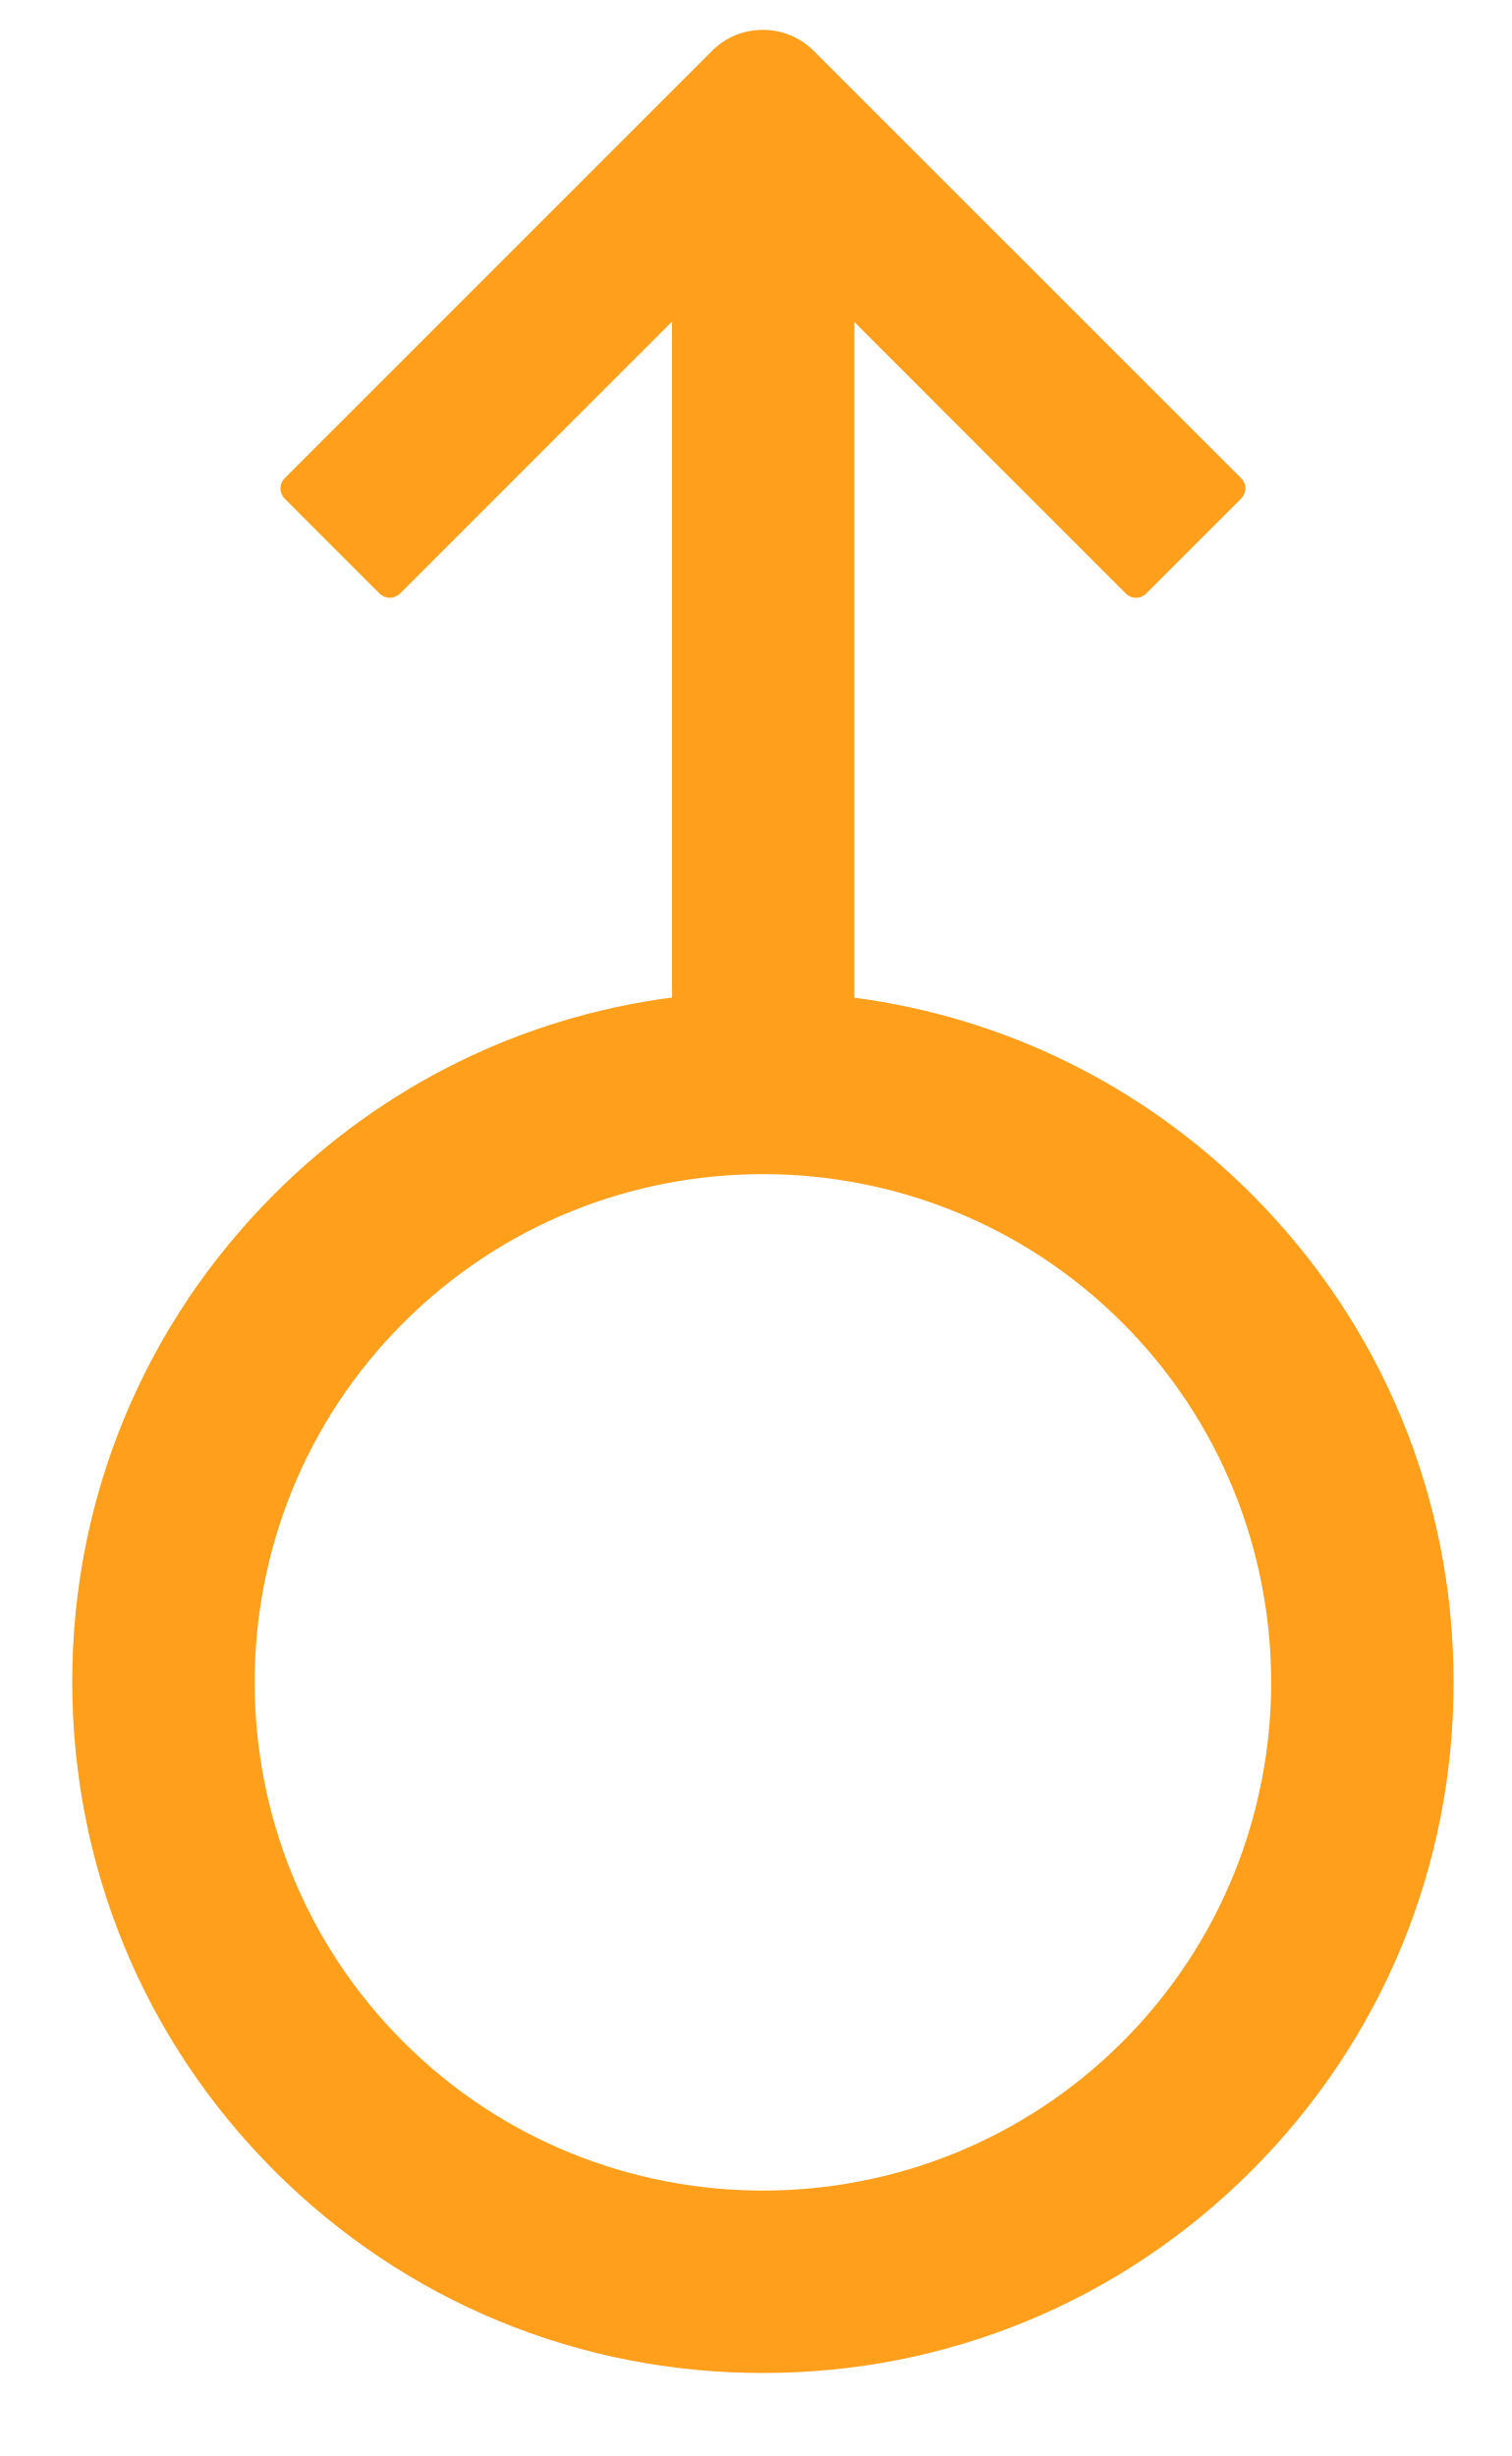
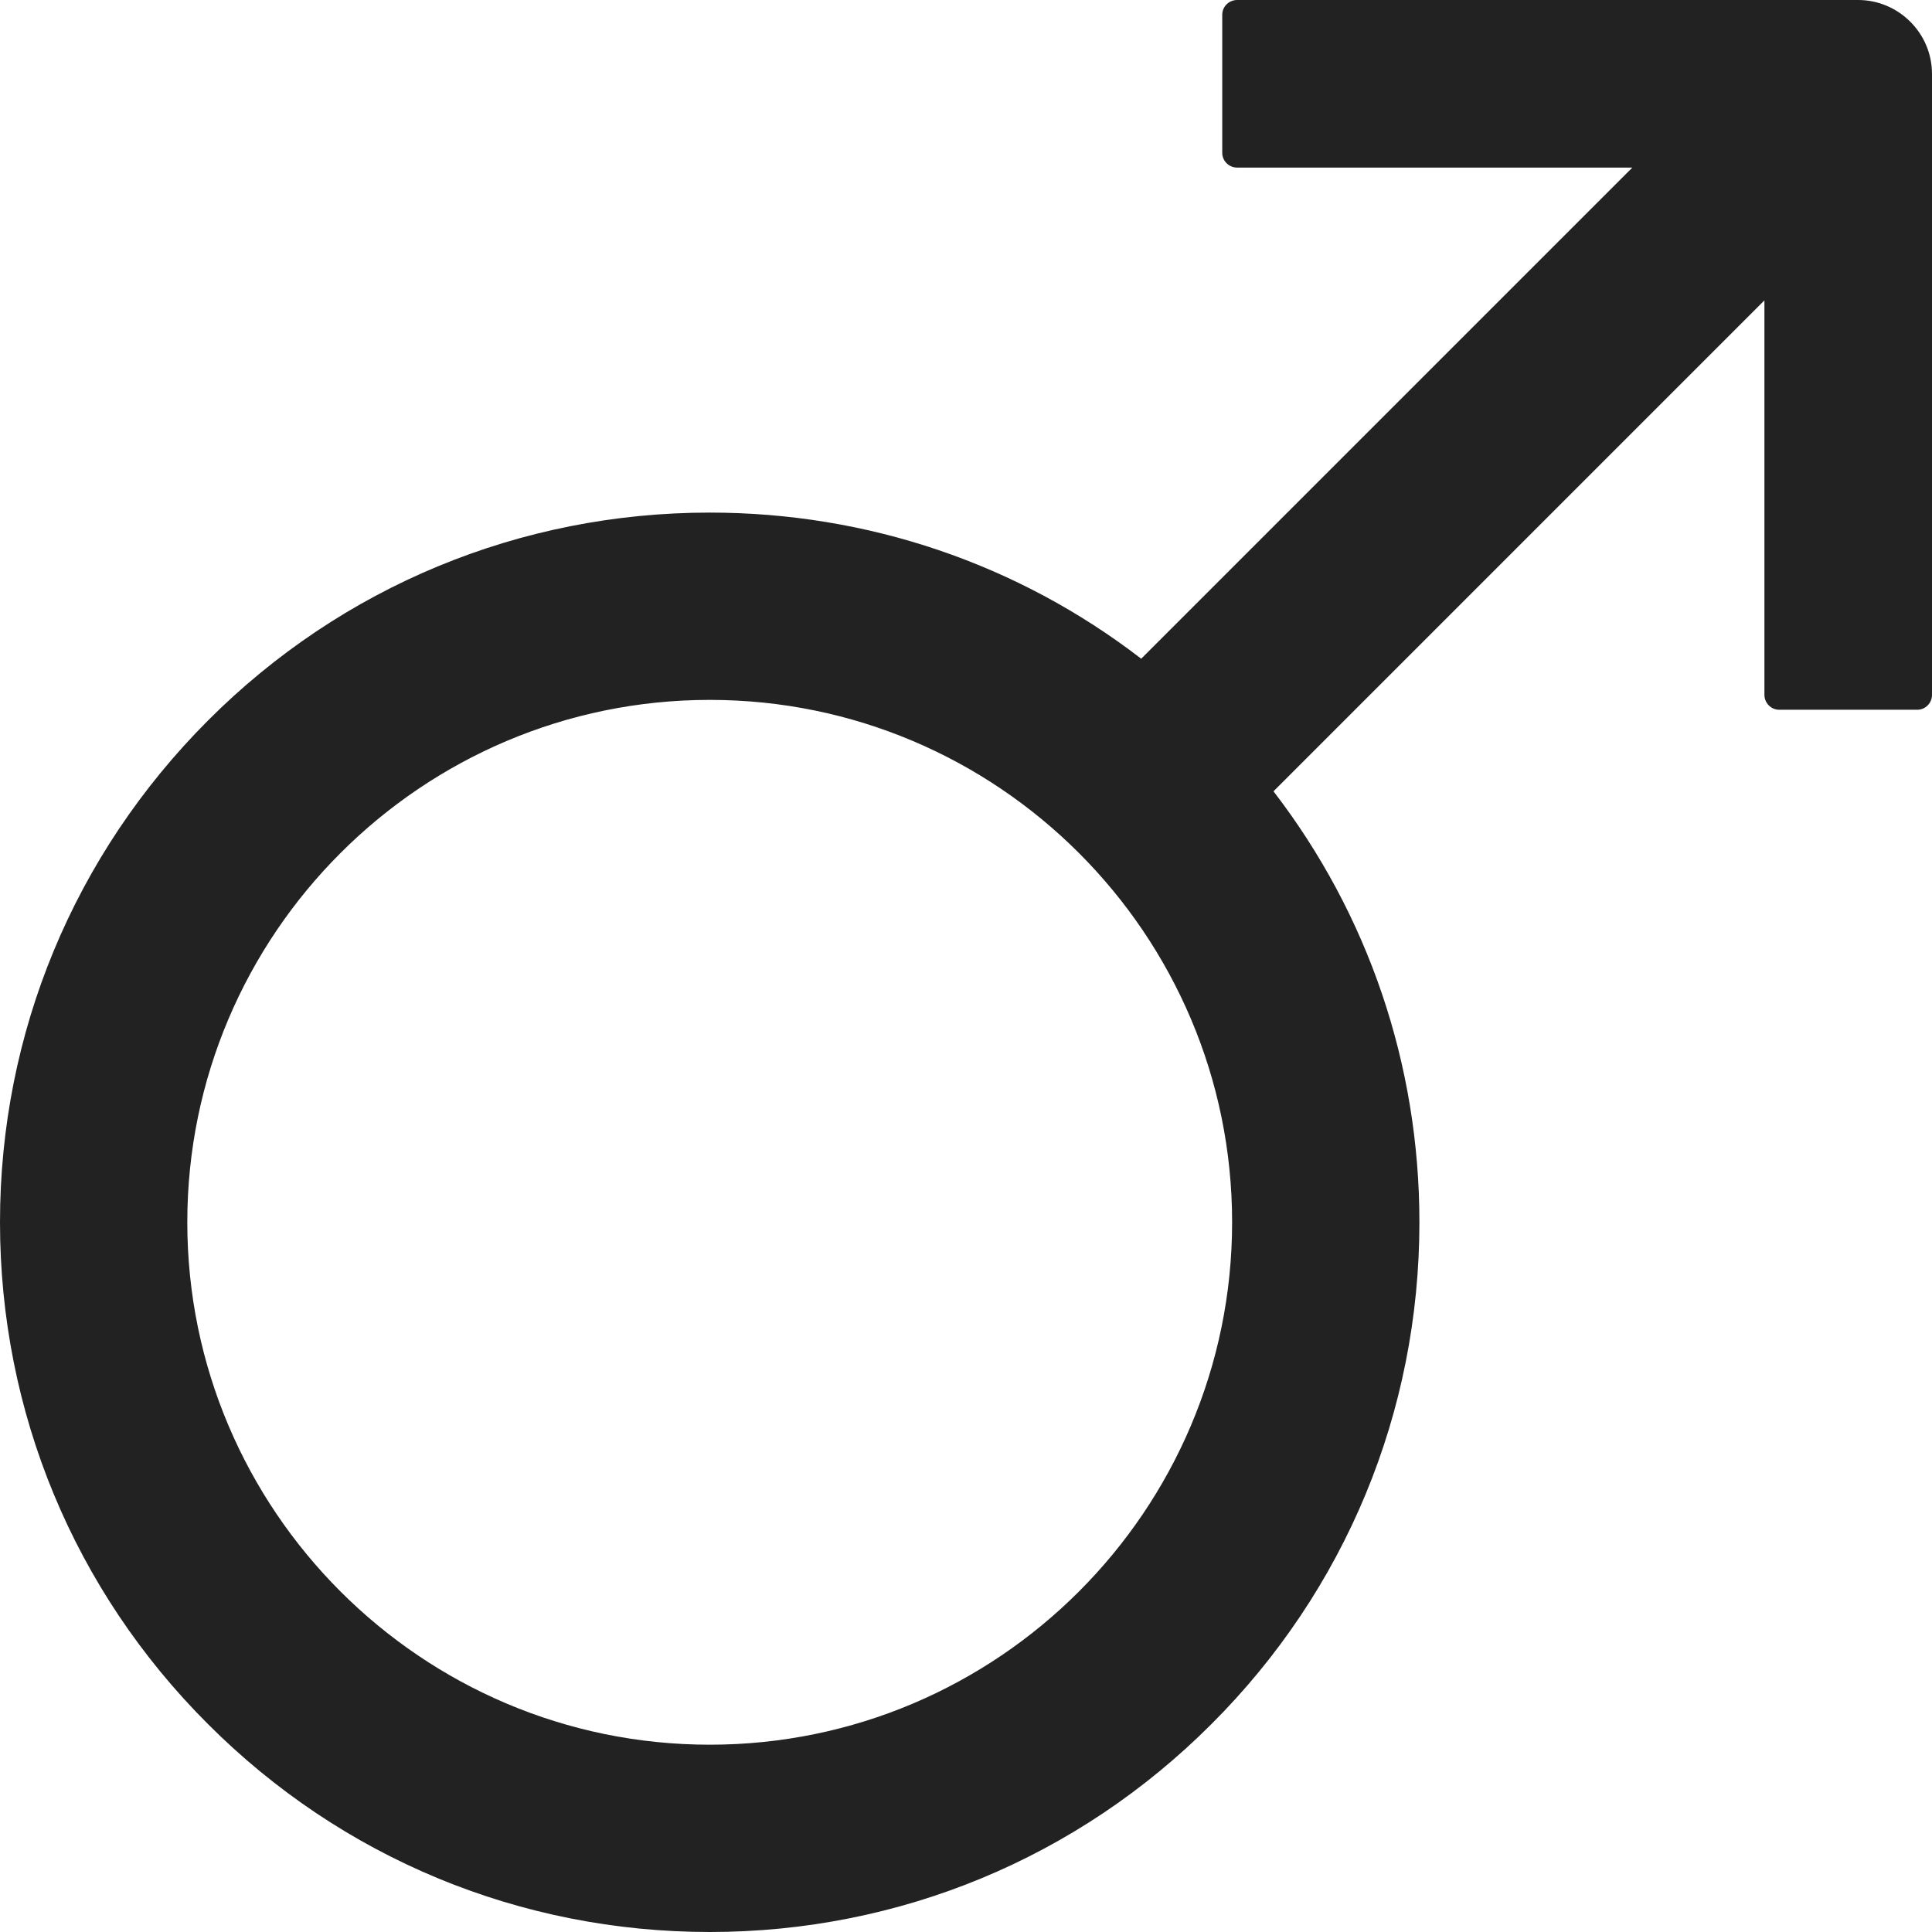
- <svg xmlns="http://www.w3.org/2000/svg" width="16" height="26" viewBox="0 0 16 26" fill="none">
-   <path d="M7.537 0.539L3.013 5.063C2.954 5.122 2.954 5.219 3.013 5.278L4.018 6.284C4.078 6.343 4.174 6.343 4.234 6.284L7.114 3.404L7.114 10.56C5.525 10.767 4.056 11.489 2.905 12.64C1.524 14.02 0.763 15.859 0.765 17.81C0.767 19.762 1.524 21.6 2.905 22.981C4.286 24.362 6.124 25.123 8.076 25.121C10.027 25.123 11.866 24.362 13.247 22.981C14.627 21.6 15.389 19.762 15.387 17.81C15.389 15.859 14.627 14.02 13.247 12.64C12.096 11.489 10.631 10.771 9.044 10.562V3.409L11.918 6.284C11.977 6.343 12.074 6.343 12.133 6.284L13.139 5.278C13.198 5.219 13.198 5.122 13.139 5.063L8.614 0.539C8.318 0.242 7.833 0.242 7.537 0.539ZM11.882 21.616C9.783 23.715 6.368 23.715 4.27 21.616C2.171 19.518 2.171 16.103 4.27 14.004C6.368 11.905 9.783 11.905 11.882 14.004C13.981 16.103 13.981 19.518 11.882 21.616Z" fill="#FF9F1C" />
+ <svg xmlns="http://www.w3.org/2000/svg" width="19" height="19" viewBox="0 0 19 19" fill="none">
+   <path d="M18.273 0H12.166C12.086 0 12.02 0.065 12.02 0.145V1.503C12.02 1.583 12.086 1.648 12.166 1.648H16.053L11.223 6.478C10.011 5.545 8.533 5.041 6.98 5.041C5.116 5.041 3.361 5.768 2.045 7.086C0.729 8.405 0 10.157 0 12.02C0 13.884 0.727 15.639 2.045 16.955C3.361 18.273 5.116 19 6.98 19C8.843 19 10.598 18.273 11.914 16.955C13.232 15.639 13.959 13.884 13.959 12.02C13.959 10.467 13.455 8.993 12.524 7.782L17.352 2.954V6.834C17.352 6.914 17.418 6.98 17.497 6.98H18.855C18.935 6.98 19 6.914 19 6.834V0.727C19 0.327 18.673 0 18.273 0ZM6.98 17.158C4.147 17.158 1.842 14.853 1.842 12.02C1.842 9.187 4.147 6.883 6.98 6.883C9.813 6.883 12.117 9.187 12.117 12.02C12.117 14.853 9.813 17.158 6.98 17.158Z" fill="#222222" />
</svg>
